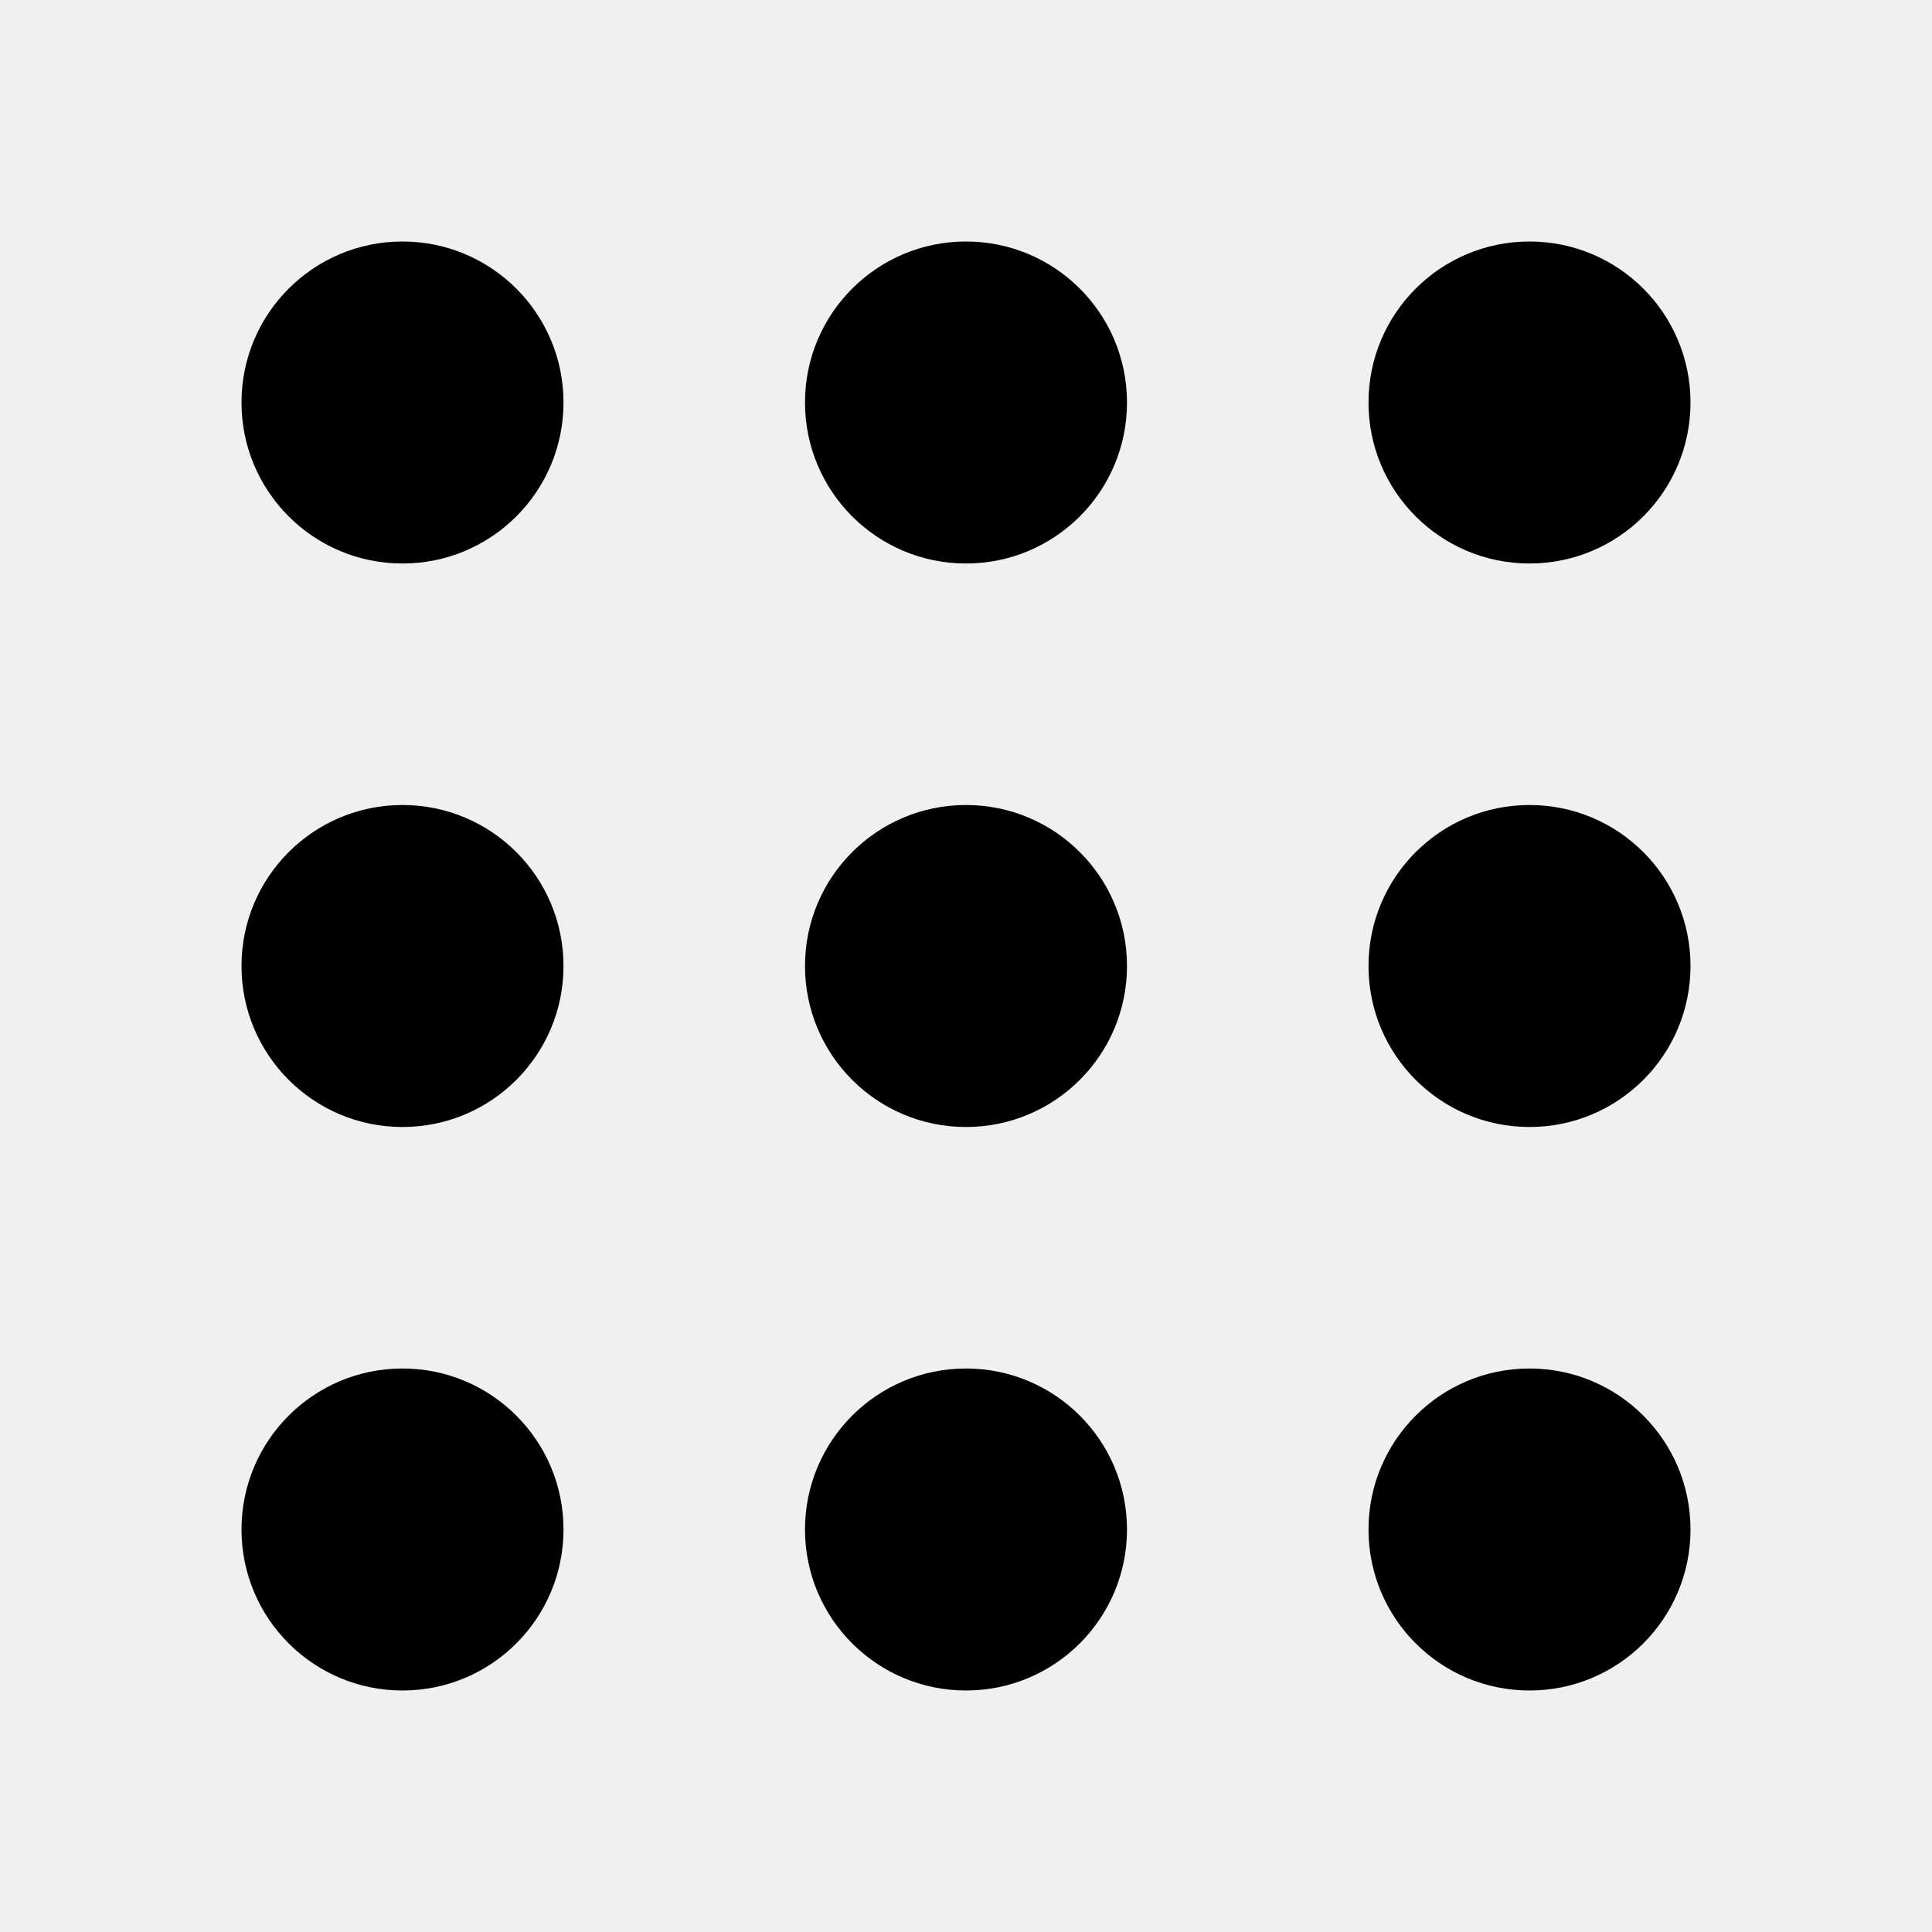
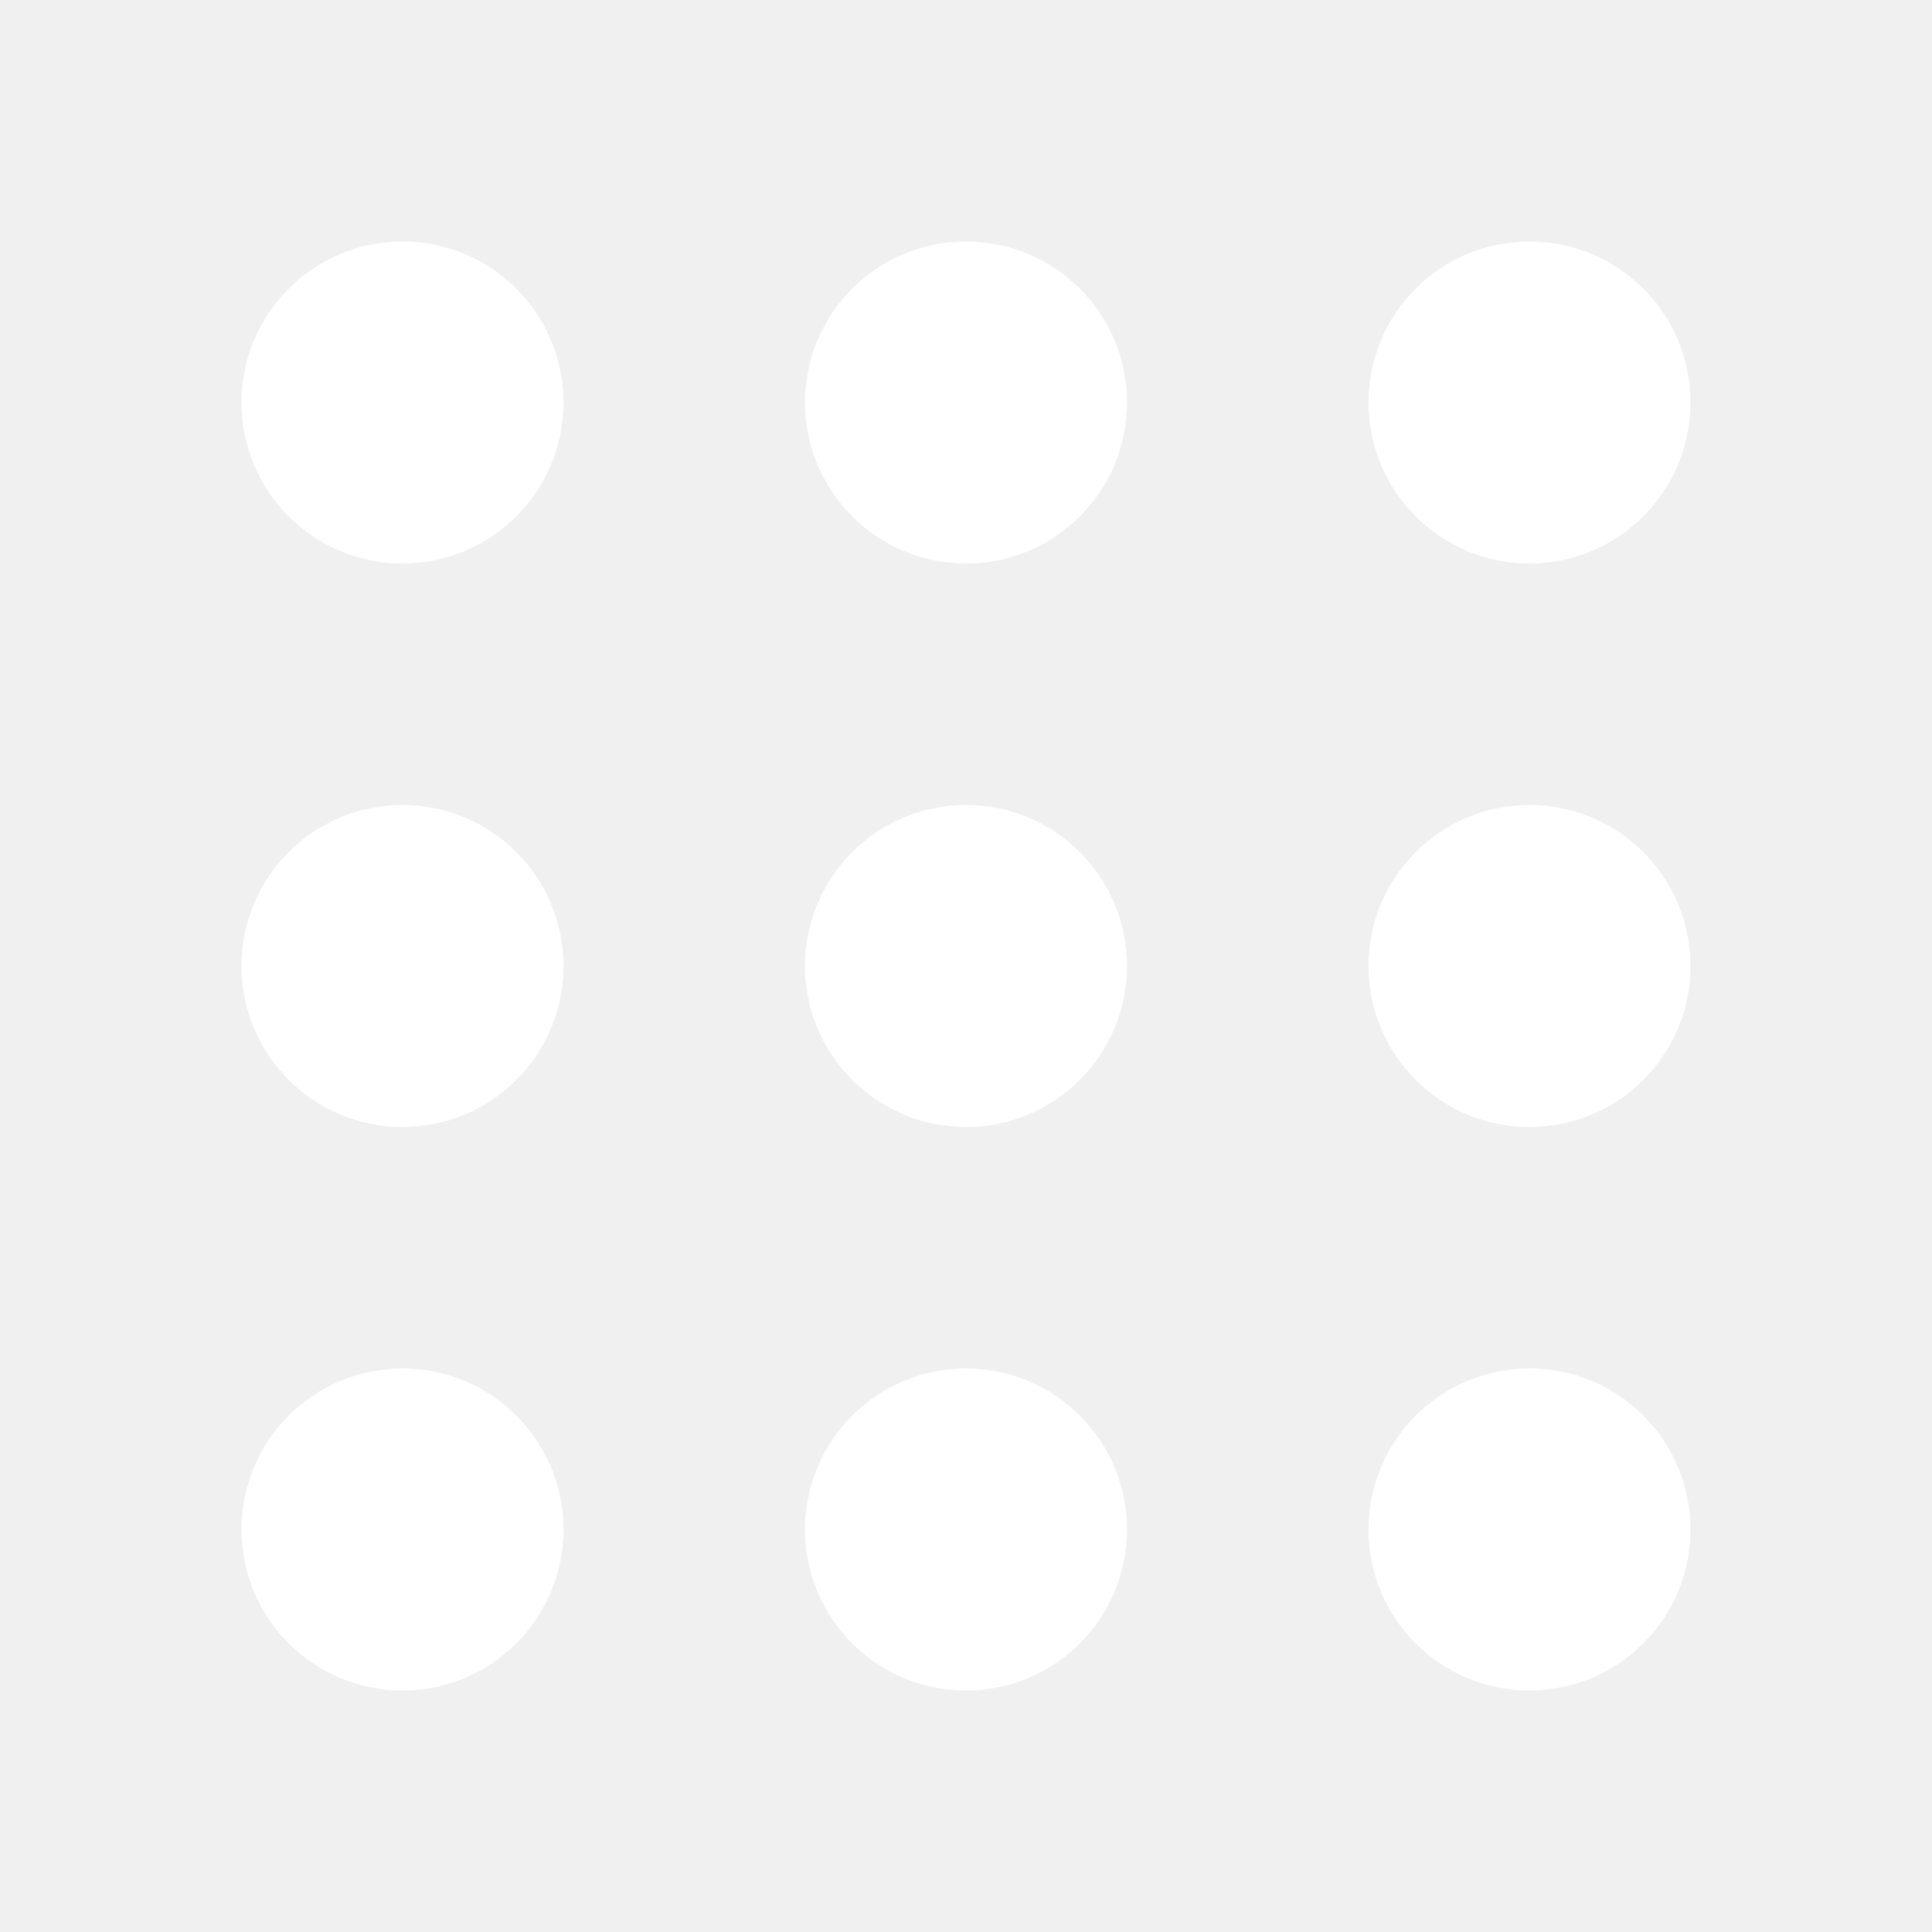
<svg xmlns="http://www.w3.org/2000/svg" viewBox="0 0 24 24" width="24px" height="24px">
-   <path d="M 5 3 C 3.895 3 3 3.895 3 5 C 3 6.105 3.895 7 5 7 C 6.105 7 7 6.105 7 5 C 7 3.895 6.105 3 5 3 z M 12 3 C 10.895 3 10 3.895 10 5 C 10 6.105 10.895 7 12 7 C 13.105 7 14 6.105 14 5 C 14 3.895 13.105 3 12 3 z M 19 3 C 17.895 3 17 3.895 17 5 C 17 6.105 17.895 7 19 7 C 20.105 7 21 6.105 21 5 C 21 3.895 20.105 3 19 3 z M 5 10 C 3.895 10 3 10.895 3 12 C 3 13.105 3.895 14 5 14 C 6.105 14 7 13.105 7 12 C 7 10.895 6.105 10 5 10 z M 12 10 C 10.895 10 10 10.895 10 12 C 10 13.105 10.895 14 12 14 C 13.105 14 14 13.105 14 12 C 14 10.895 13.105 10 12 10 z M 19 10 C 17.895 10 17 10.895 17 12 C 17 13.105 17.895 14 19 14 C 20.105 14 21 13.105 21 12 C 21 10.895 20.105 10 19 10 z M 5 17 C 3.895 17 3 17.895 3 19 C 3 20.105 3.895 21 5 21 C 6.105 21 7 20.105 7 19 C 7 17.895 6.105 17 5 17 z M 12 17 C 10.895 17 10 17.895 10 19 C 10 20.105 10.895 21 12 21 C 13.105 21 14 20.105 14 19 C 14 17.895 13.105 17 12 17 z M 19 17 C 17.895 17 17 17.895 17 19 C 17 20.105 17.895 21 19 21 C 20.105 21 21 20.105 21 19 C 21 17.895 20.105 17 19 17 z" />
+   <path fill="#ffffff" d="M 5 3 C 3.895 3 3 3.895 3 5 C 3 6.105 3.895 7 5 7 C 6.105 7 7 6.105 7 5 C 7 3.895 6.105 3 5 3 z M 12 3 C 10.895 3 10 3.895 10 5 C 10 6.105 10.895 7 12 7 C 13.105 7 14 6.105 14 5 C 14 3.895 13.105 3 12 3 z M 19 3 C 17.895 3 17 3.895 17 5 C 17 6.105 17.895 7 19 7 C 20.105 7 21 6.105 21 5 C 21 3.895 20.105 3 19 3 z M 5 10 C 3.895 10 3 10.895 3 12 C 3 13.105 3.895 14 5 14 C 6.105 14 7 13.105 7 12 C 7 10.895 6.105 10 5 10 z M 12 10 C 10.895 10 10 10.895 10 12 C 10 13.105 10.895 14 12 14 C 13.105 14 14 13.105 14 12 C 14 10.895 13.105 10 12 10 z M 19 10 C 17.895 10 17 10.895 17 12 C 17 13.105 17.895 14 19 14 C 20.105 14 21 13.105 21 12 C 21 10.895 20.105 10 19 10 z M 5 17 C 3.895 17 3 17.895 3 19 C 3 20.105 3.895 21 5 21 C 6.105 21 7 20.105 7 19 C 7 17.895 6.105 17 5 17 z M 12 17 C 10.895 17 10 17.895 10 19 C 10 20.105 10.895 21 12 21 C 13.105 21 14 20.105 14 19 C 14 17.895 13.105 17 12 17 z M 19 17 C 17.895 17 17 17.895 17 19 C 17 20.105 17.895 21 19 21 C 20.105 21 21 20.105 21 19 C 21 17.895 20.105 17 19 17 z" />
</svg>
